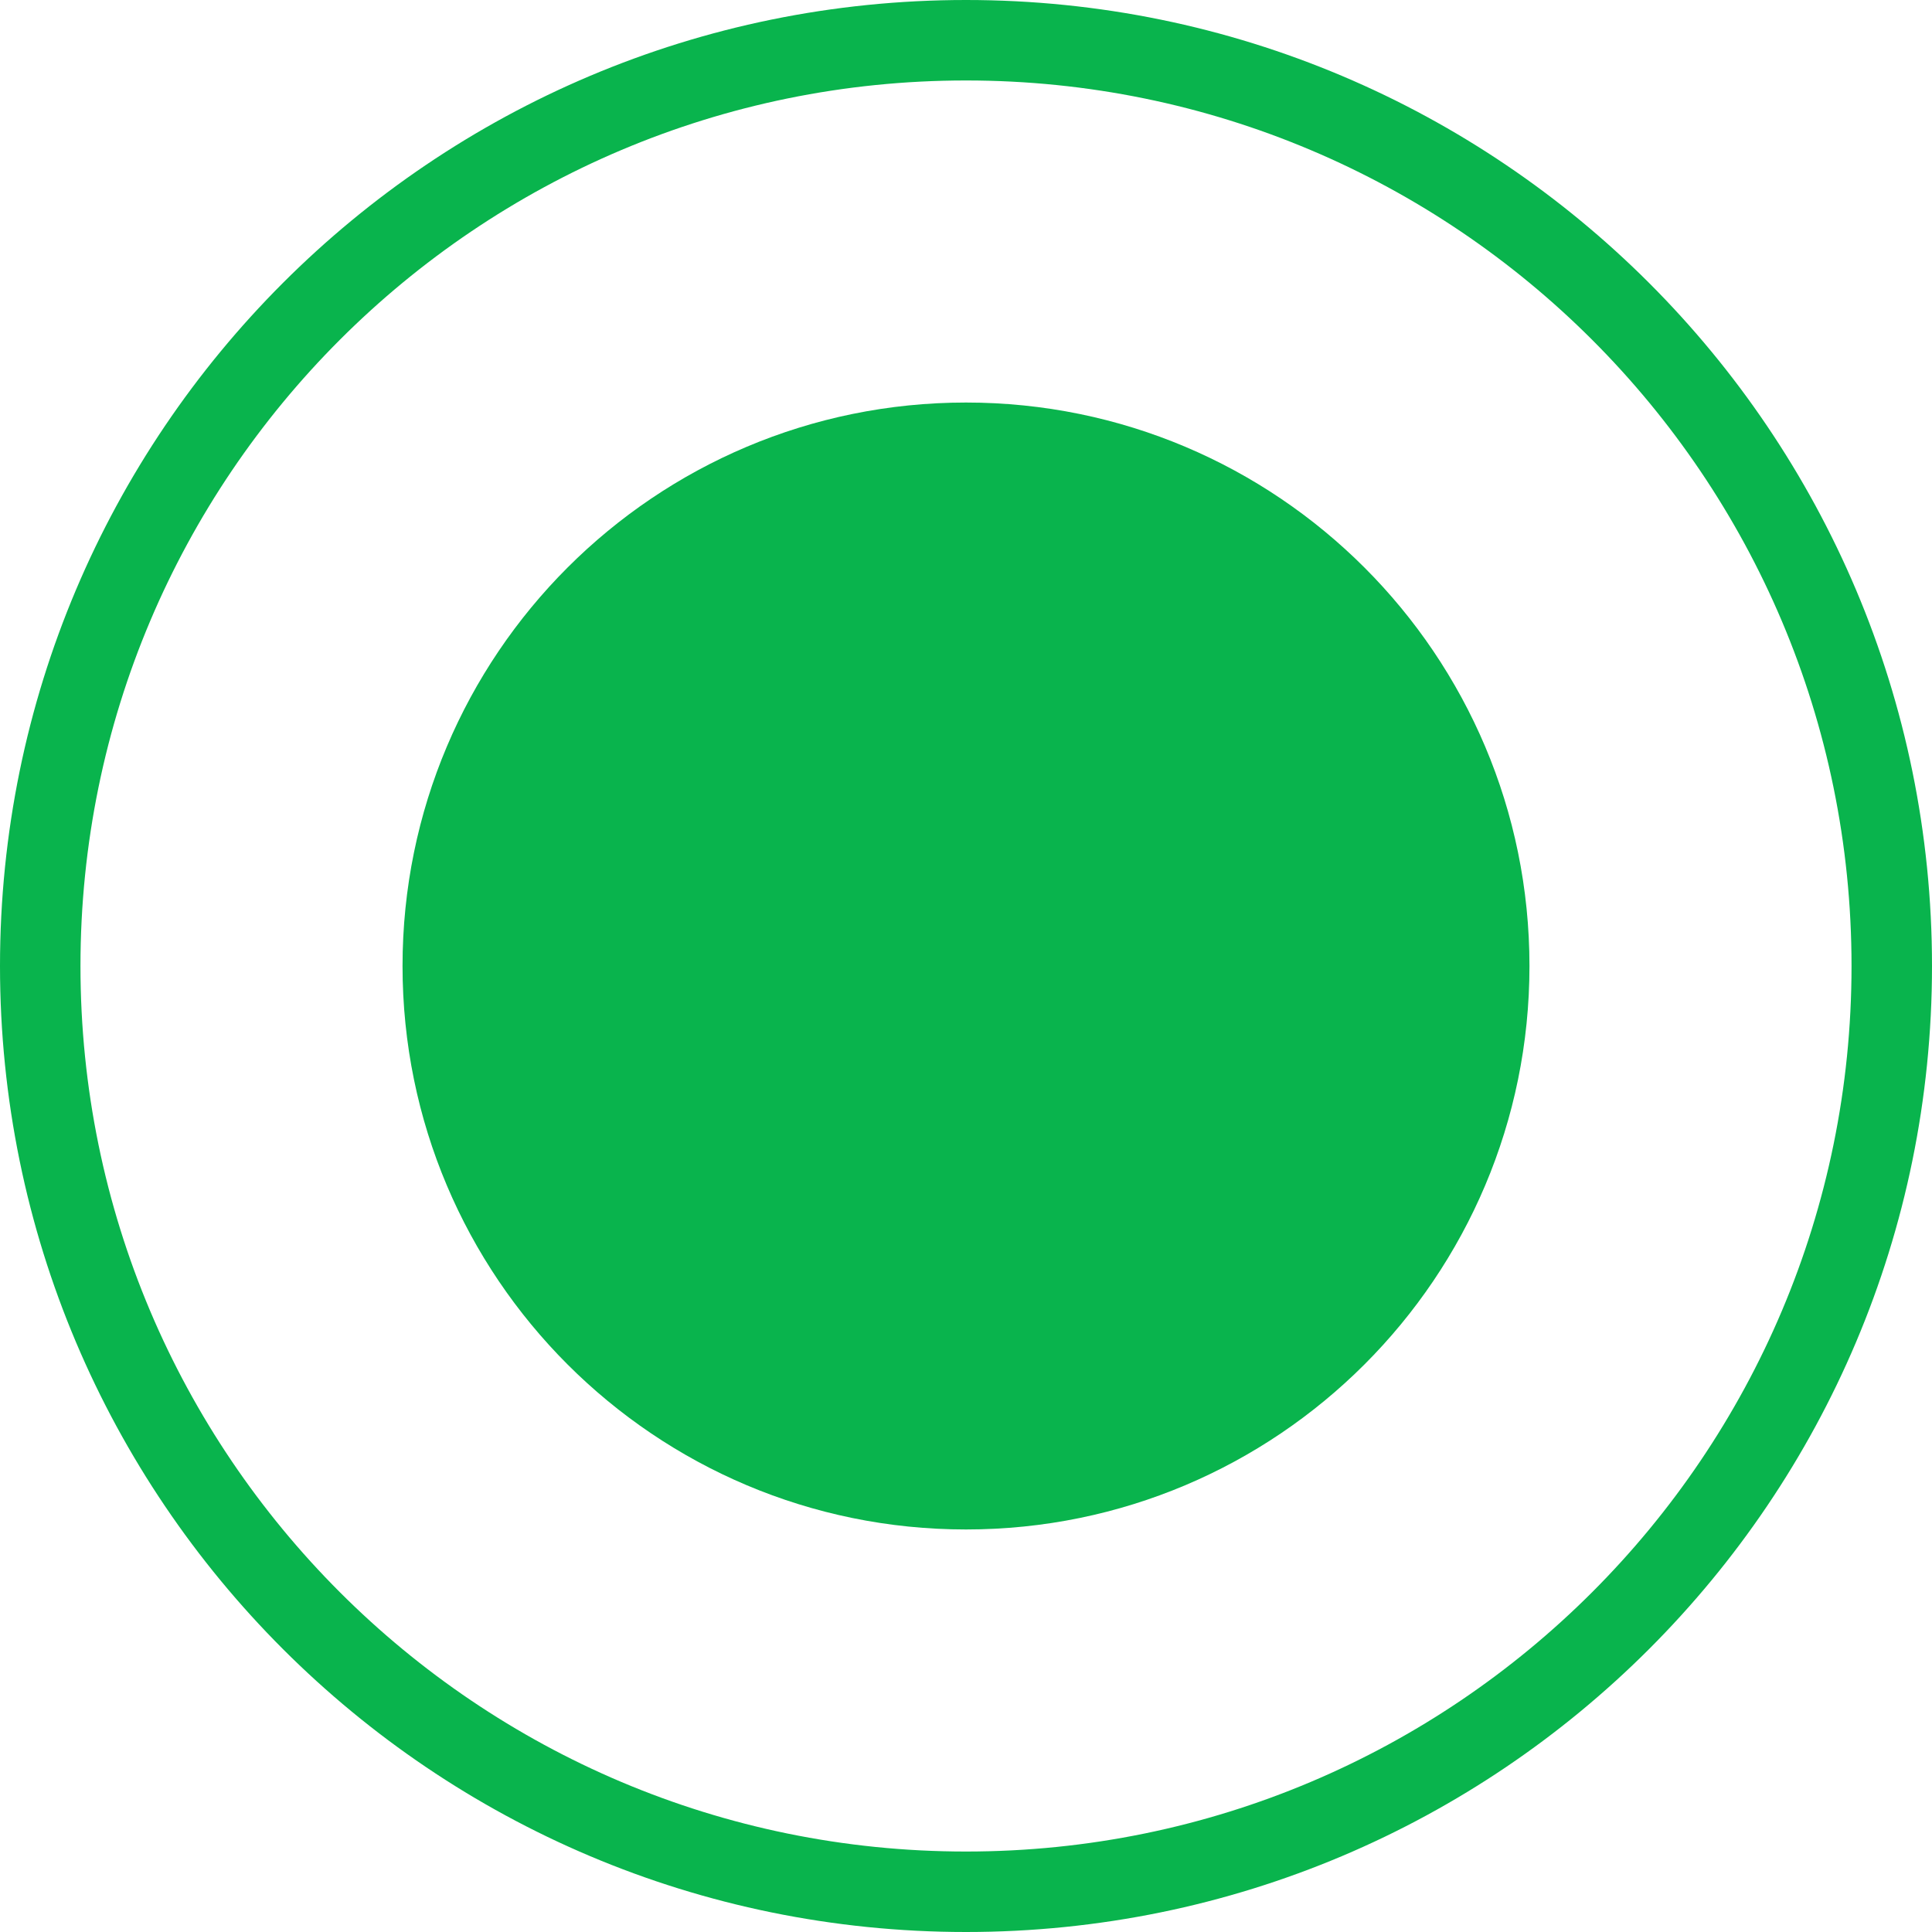
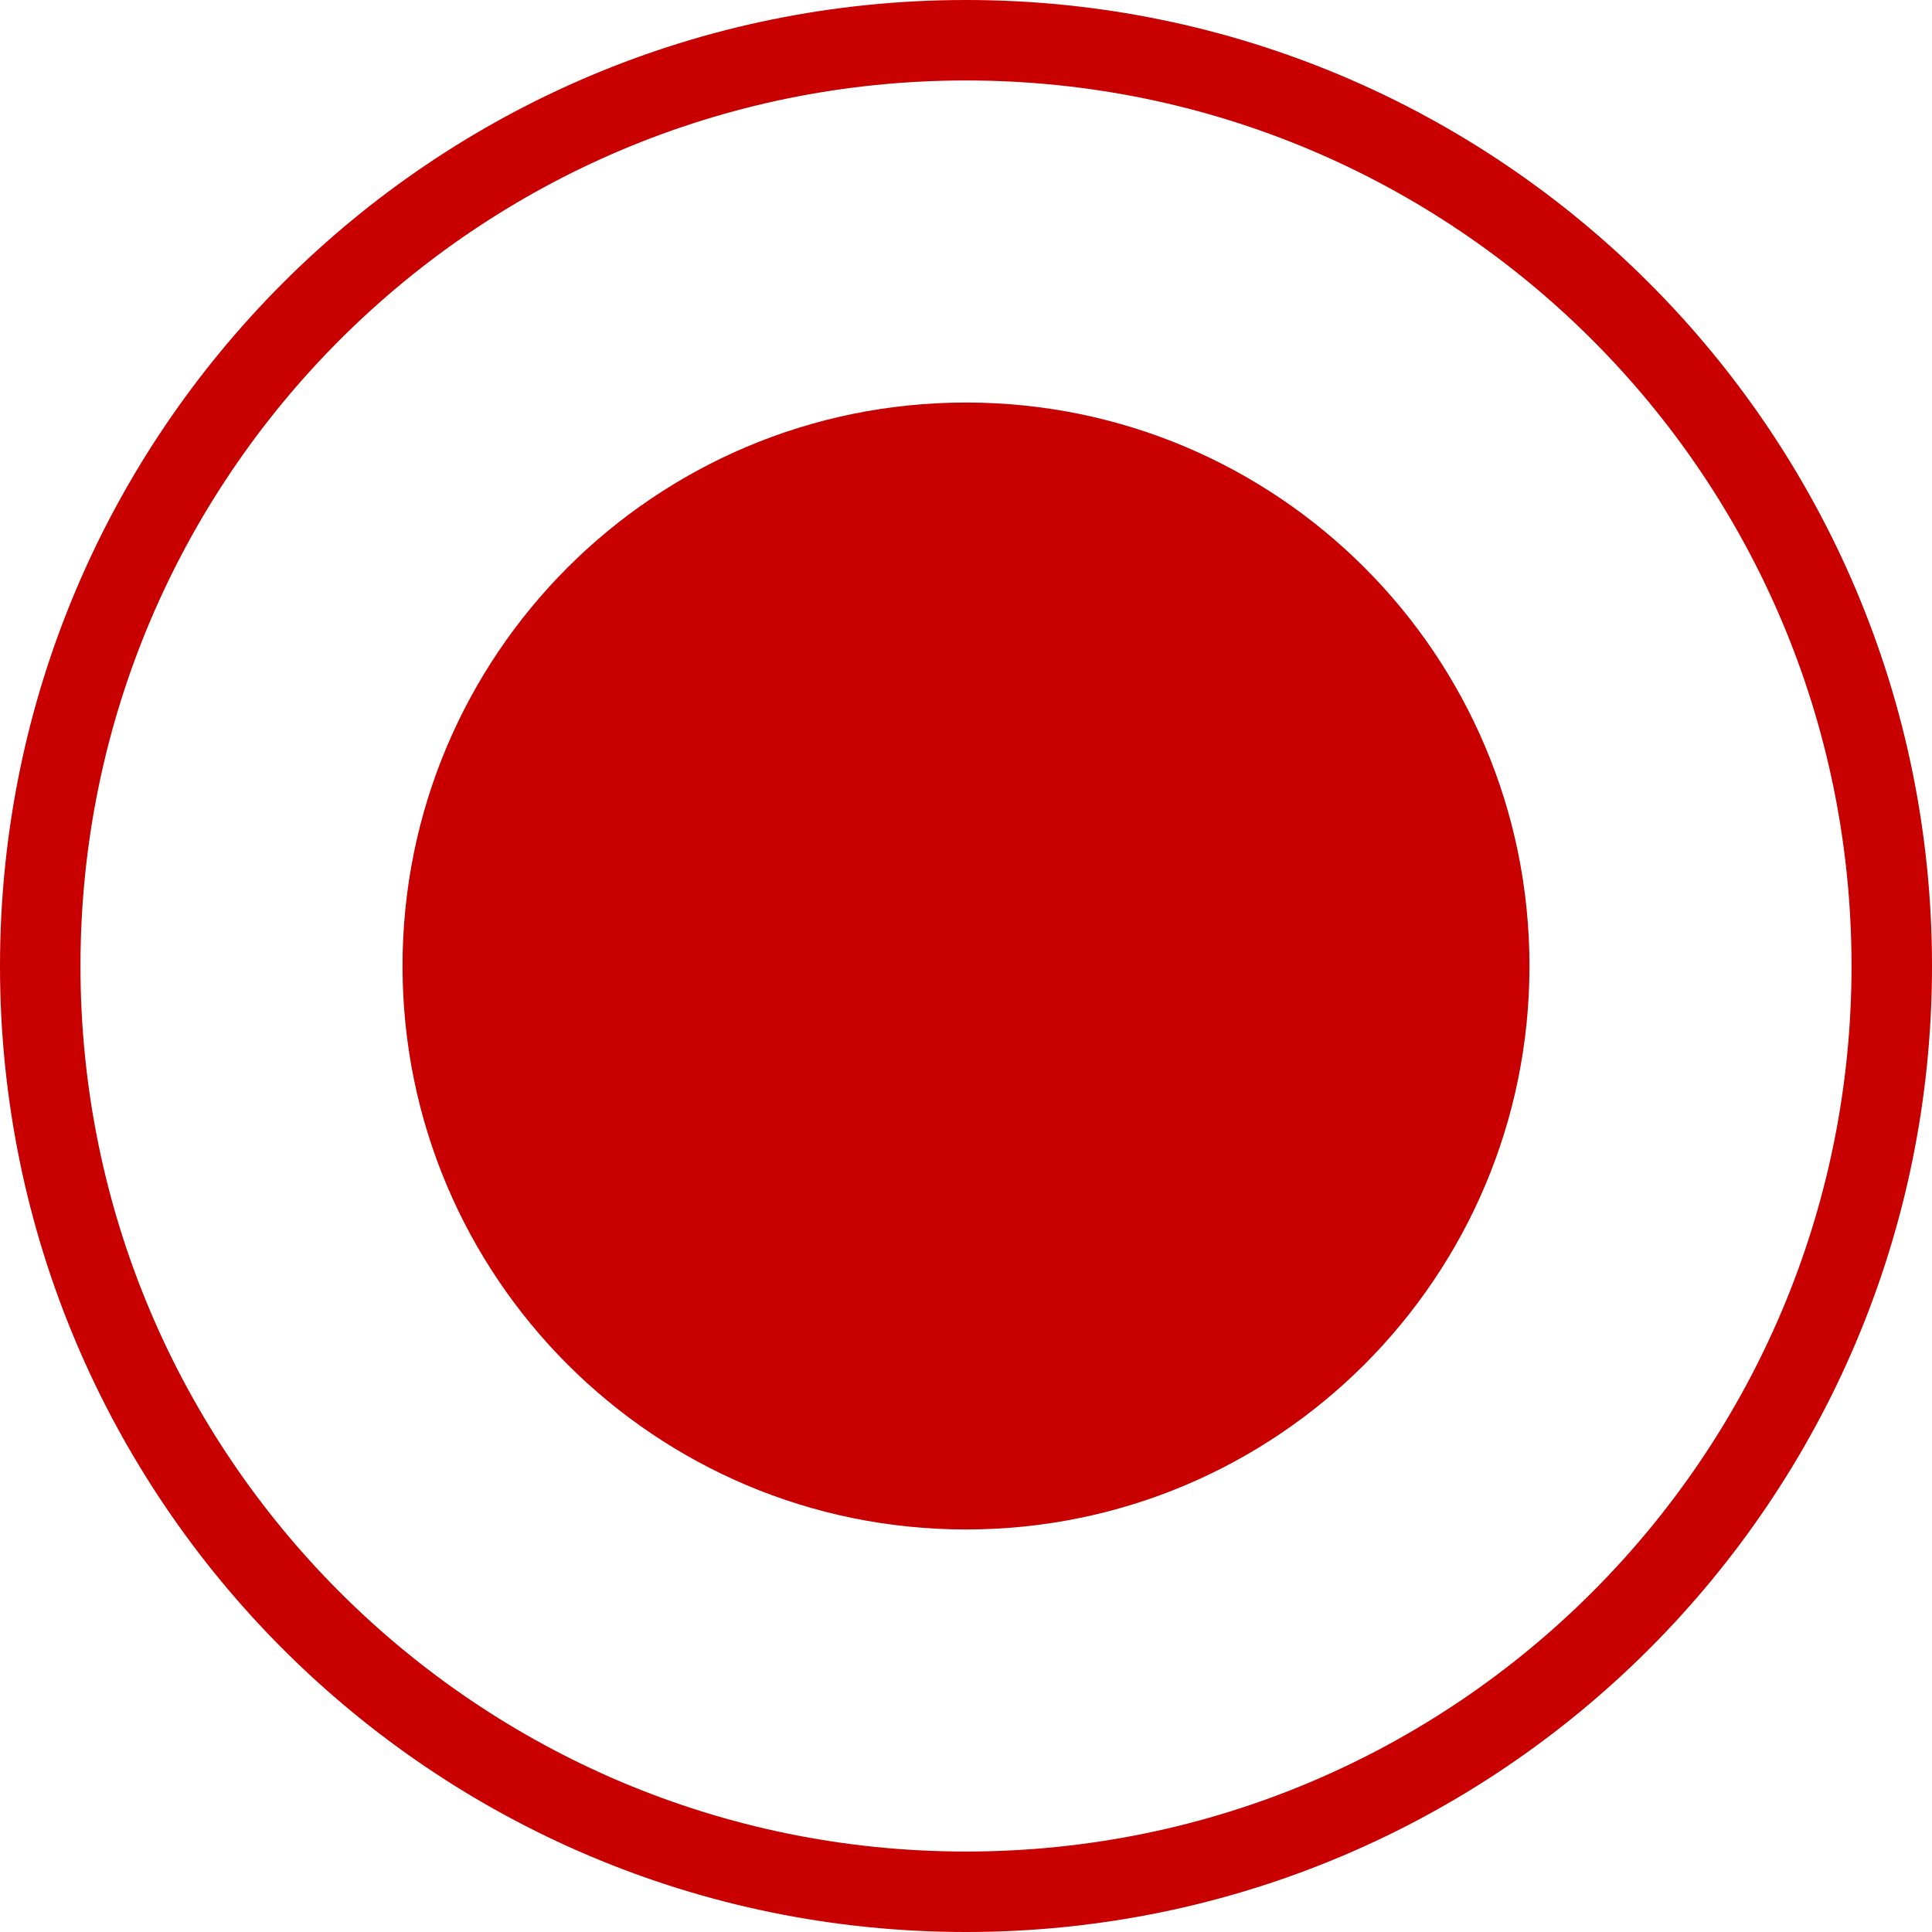
<svg xmlns="http://www.w3.org/2000/svg" width="20" height="20" viewBox="0 0 20 20" fill="none">
-   <path fill-rule="evenodd" clip-rule="evenodd" d="M0.833 10C0.833 15.063 4.937 19.167 10 19.167C15.063 19.167 19.167 15.063 19.167 10C19.167 4.937 15.063 0.833 10 0.833C4.937 0.833 0.833 4.937 0.833 10ZM0 10C0 4.477 4.477 0 10 0C15.523 0 20 4.477 20 10C20 15.523 15.523 20 10 20C4.477 20 0 15.523 0 10Z" fill="#09B44D" />
-   <path fill-rule="evenodd" clip-rule="evenodd" d="M10 15.833C6.778 15.833 4.167 13.222 4.167 10C4.167 6.778 6.778 4.167 10 4.167C13.222 4.167 15.833 6.778 15.833 10C15.833 13.222 13.222 15.833 10 15.833Z" fill="#09B44D" />
+   <path fill-rule="evenodd" clip-rule="evenodd" d="M0.833 10C0.833 15.063 4.937 19.167 10 19.167C15.063 19.167 19.167 15.063 19.167 10C19.167 4.937 15.063 0.833 10 0.833C4.937 0.833 0.833 4.937 0.833 10ZM0 10C0 4.477 4.477 0 10 0C15.523 0 20 4.477 20 10C20 15.523 15.523 20 10 20C4.477 20 0 15.523 0 10Z" fill="#C80000" />
+   <path fill-rule="evenodd" clip-rule="evenodd" d="M10 15.833C6.778 15.833 4.167 13.222 4.167 10C4.167 6.778 6.778 4.167 10 4.167C13.222 4.167 15.833 6.778 15.833 10C15.833 13.222 13.222 15.833 10 15.833Z" fill="#C80000" />
</svg>
